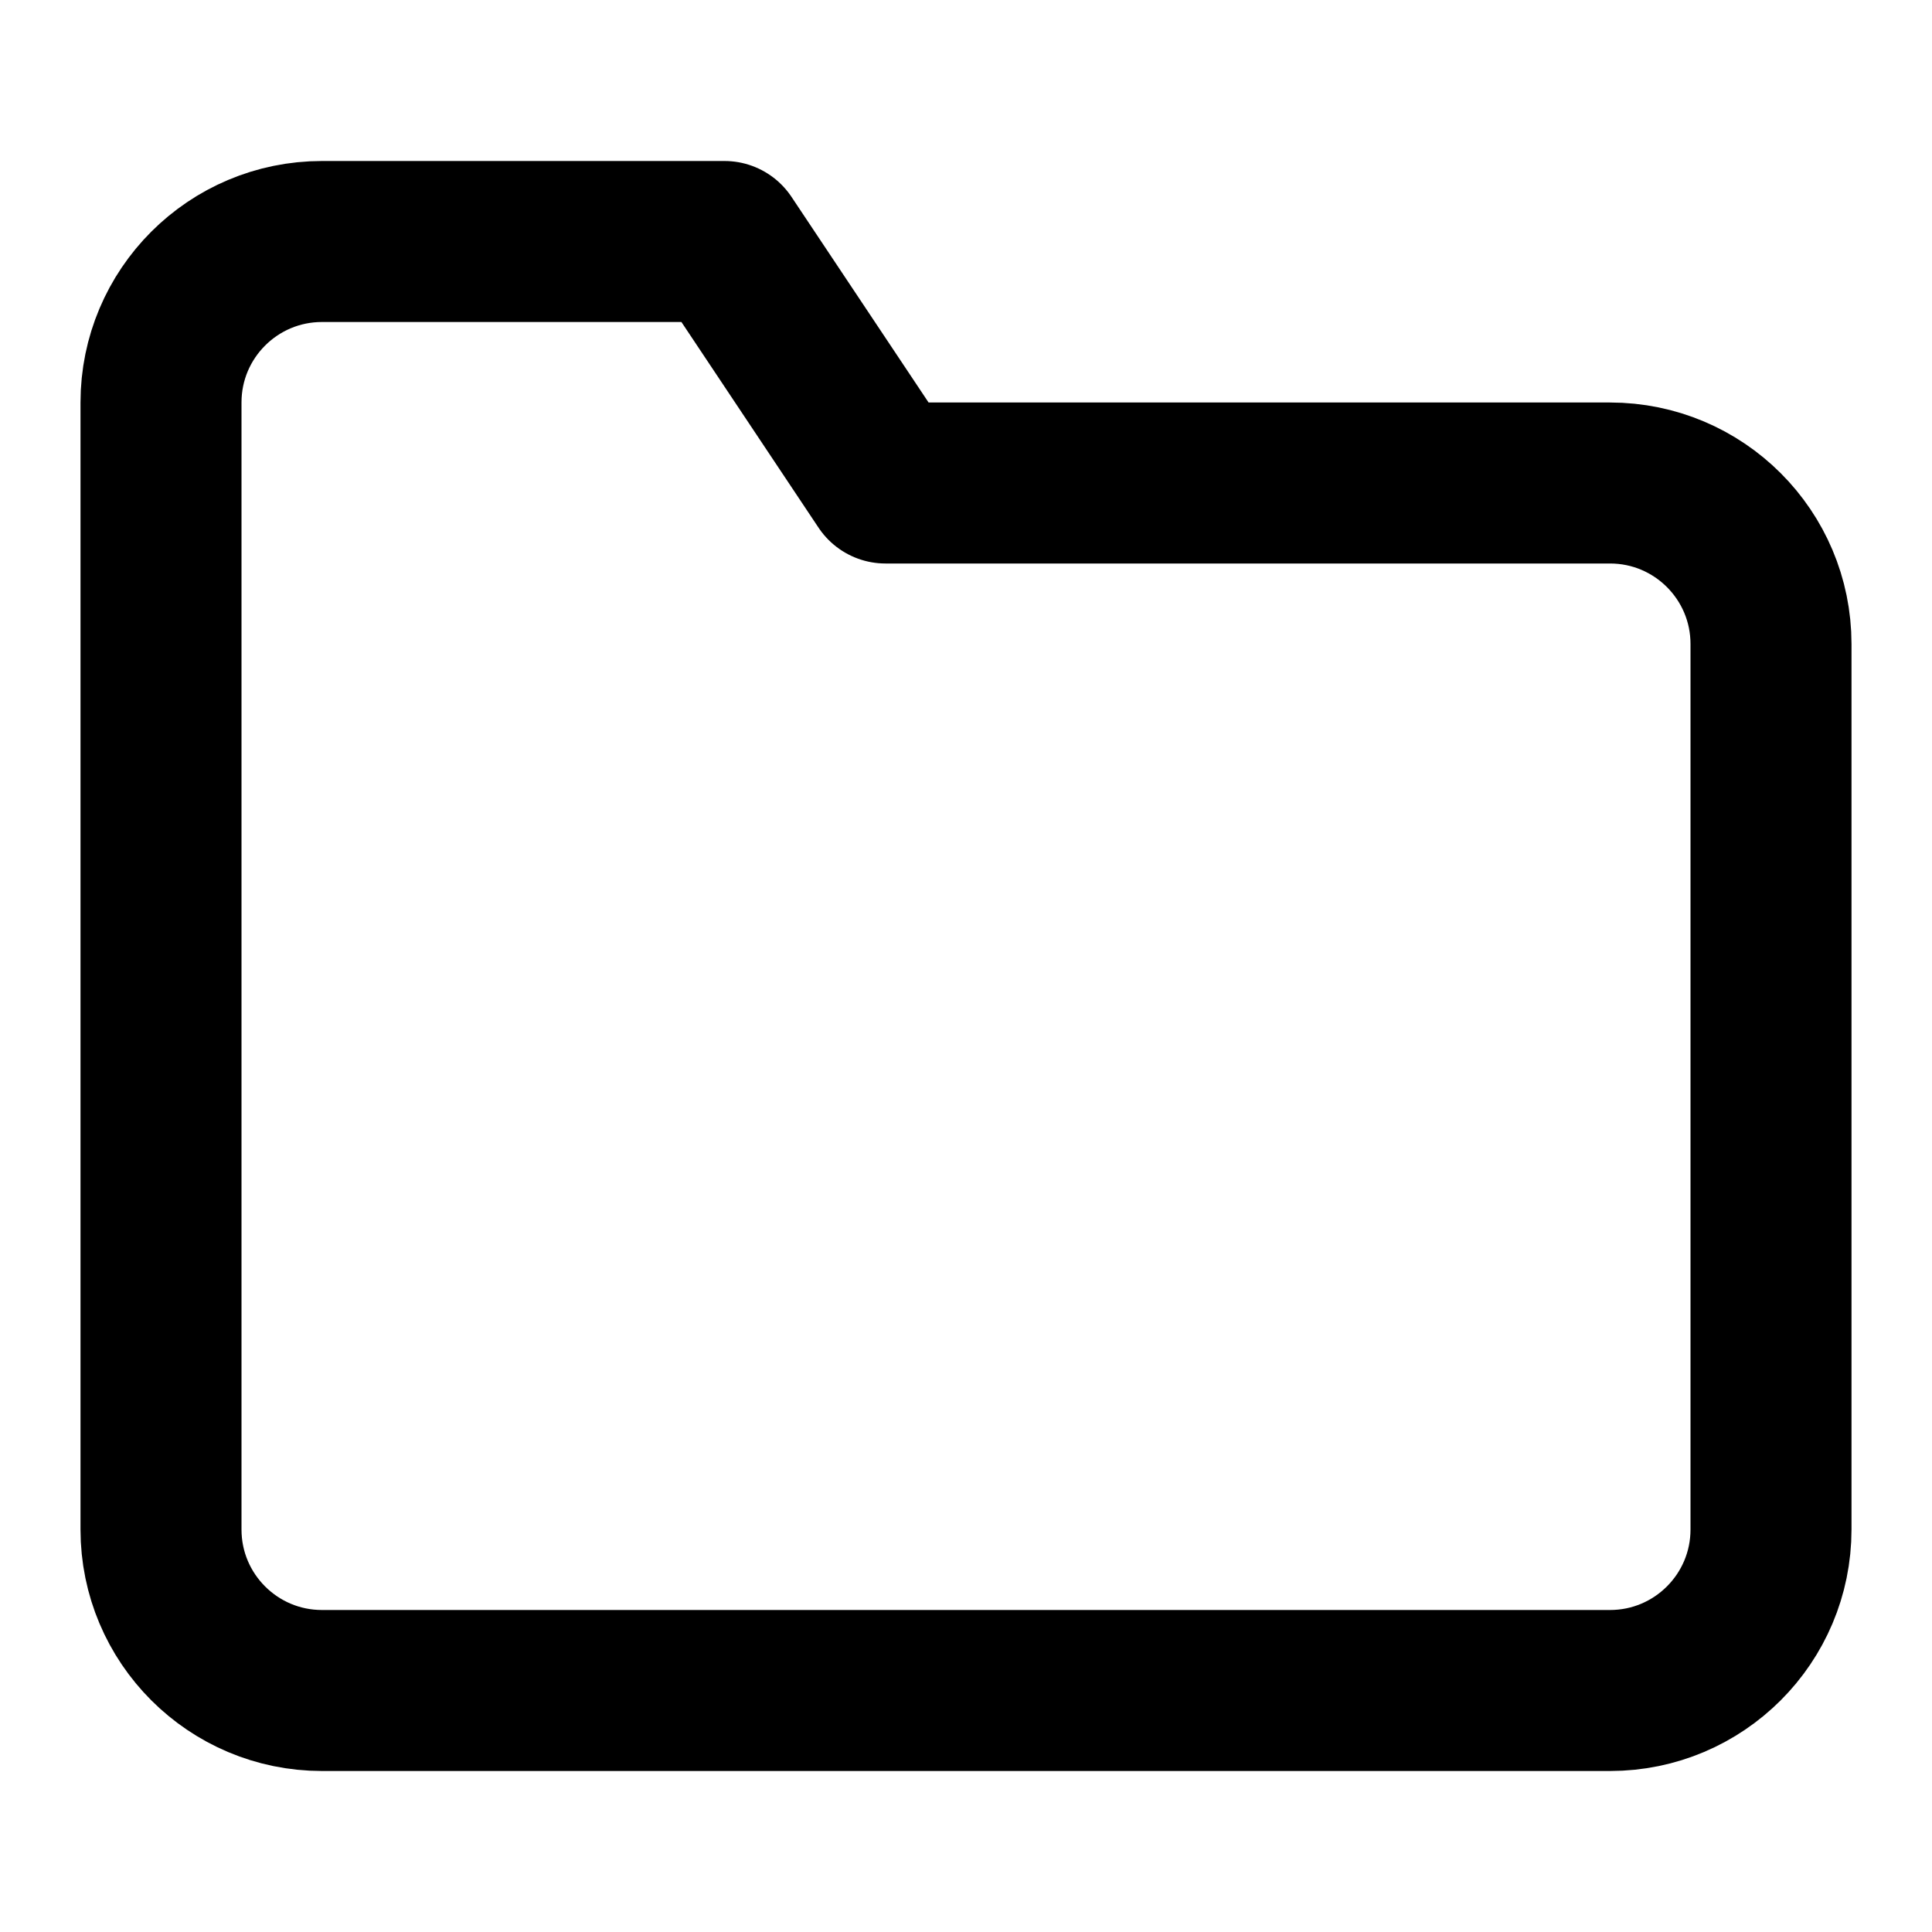
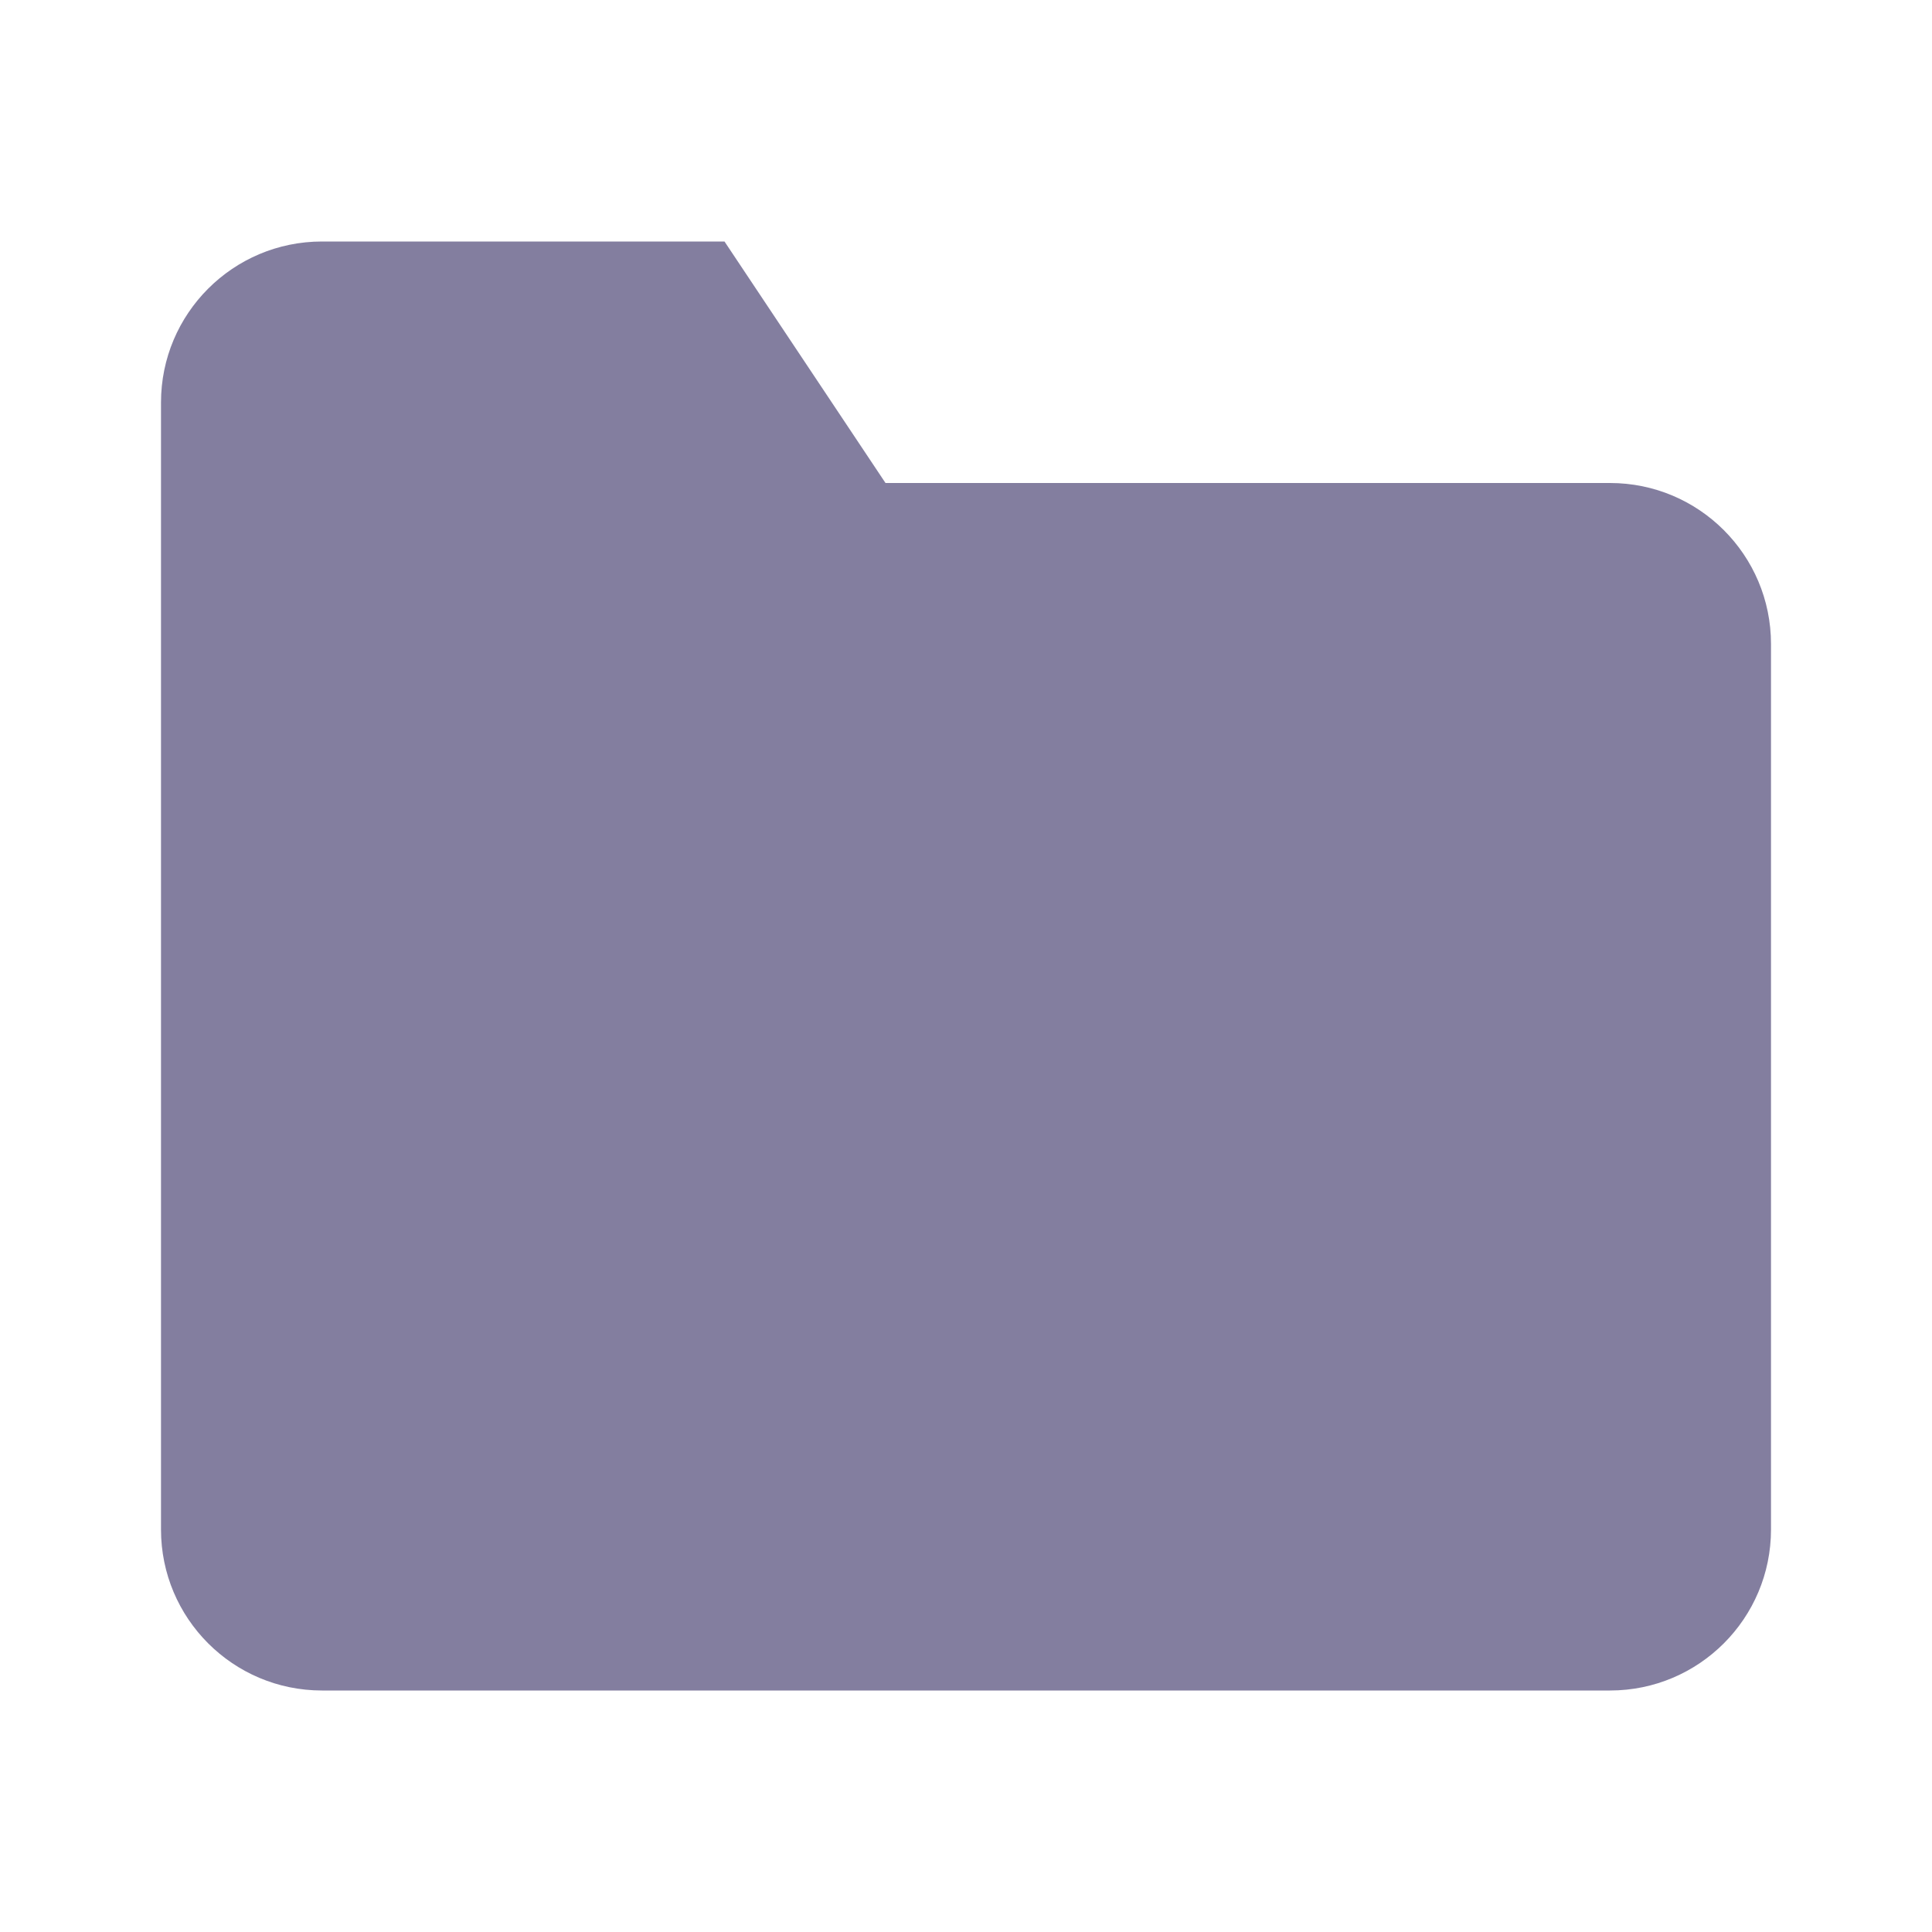
- <svg xmlns="http://www.w3.org/2000/svg" width="24" height="24" viewBox="0 0 24 24" fill="none" stroke="currentColor" stroke-width="2" stroke-linecap="round" stroke-linejoin="round" class="feather feather-folder">
+ <svg xmlns="http://www.w3.org/2000/svg" width="24" height="24" viewBox="0 0 24 24" fill="#837e9f" class="feather feather-folder">
  <path d="M22 19a2 2 0 0 1-2 2H4a2 2 0 0 1-2-2V5a2 2 0 0 1 2-2h5l2 3h9a2 2 0 0 1 2 2z" />
</svg>
